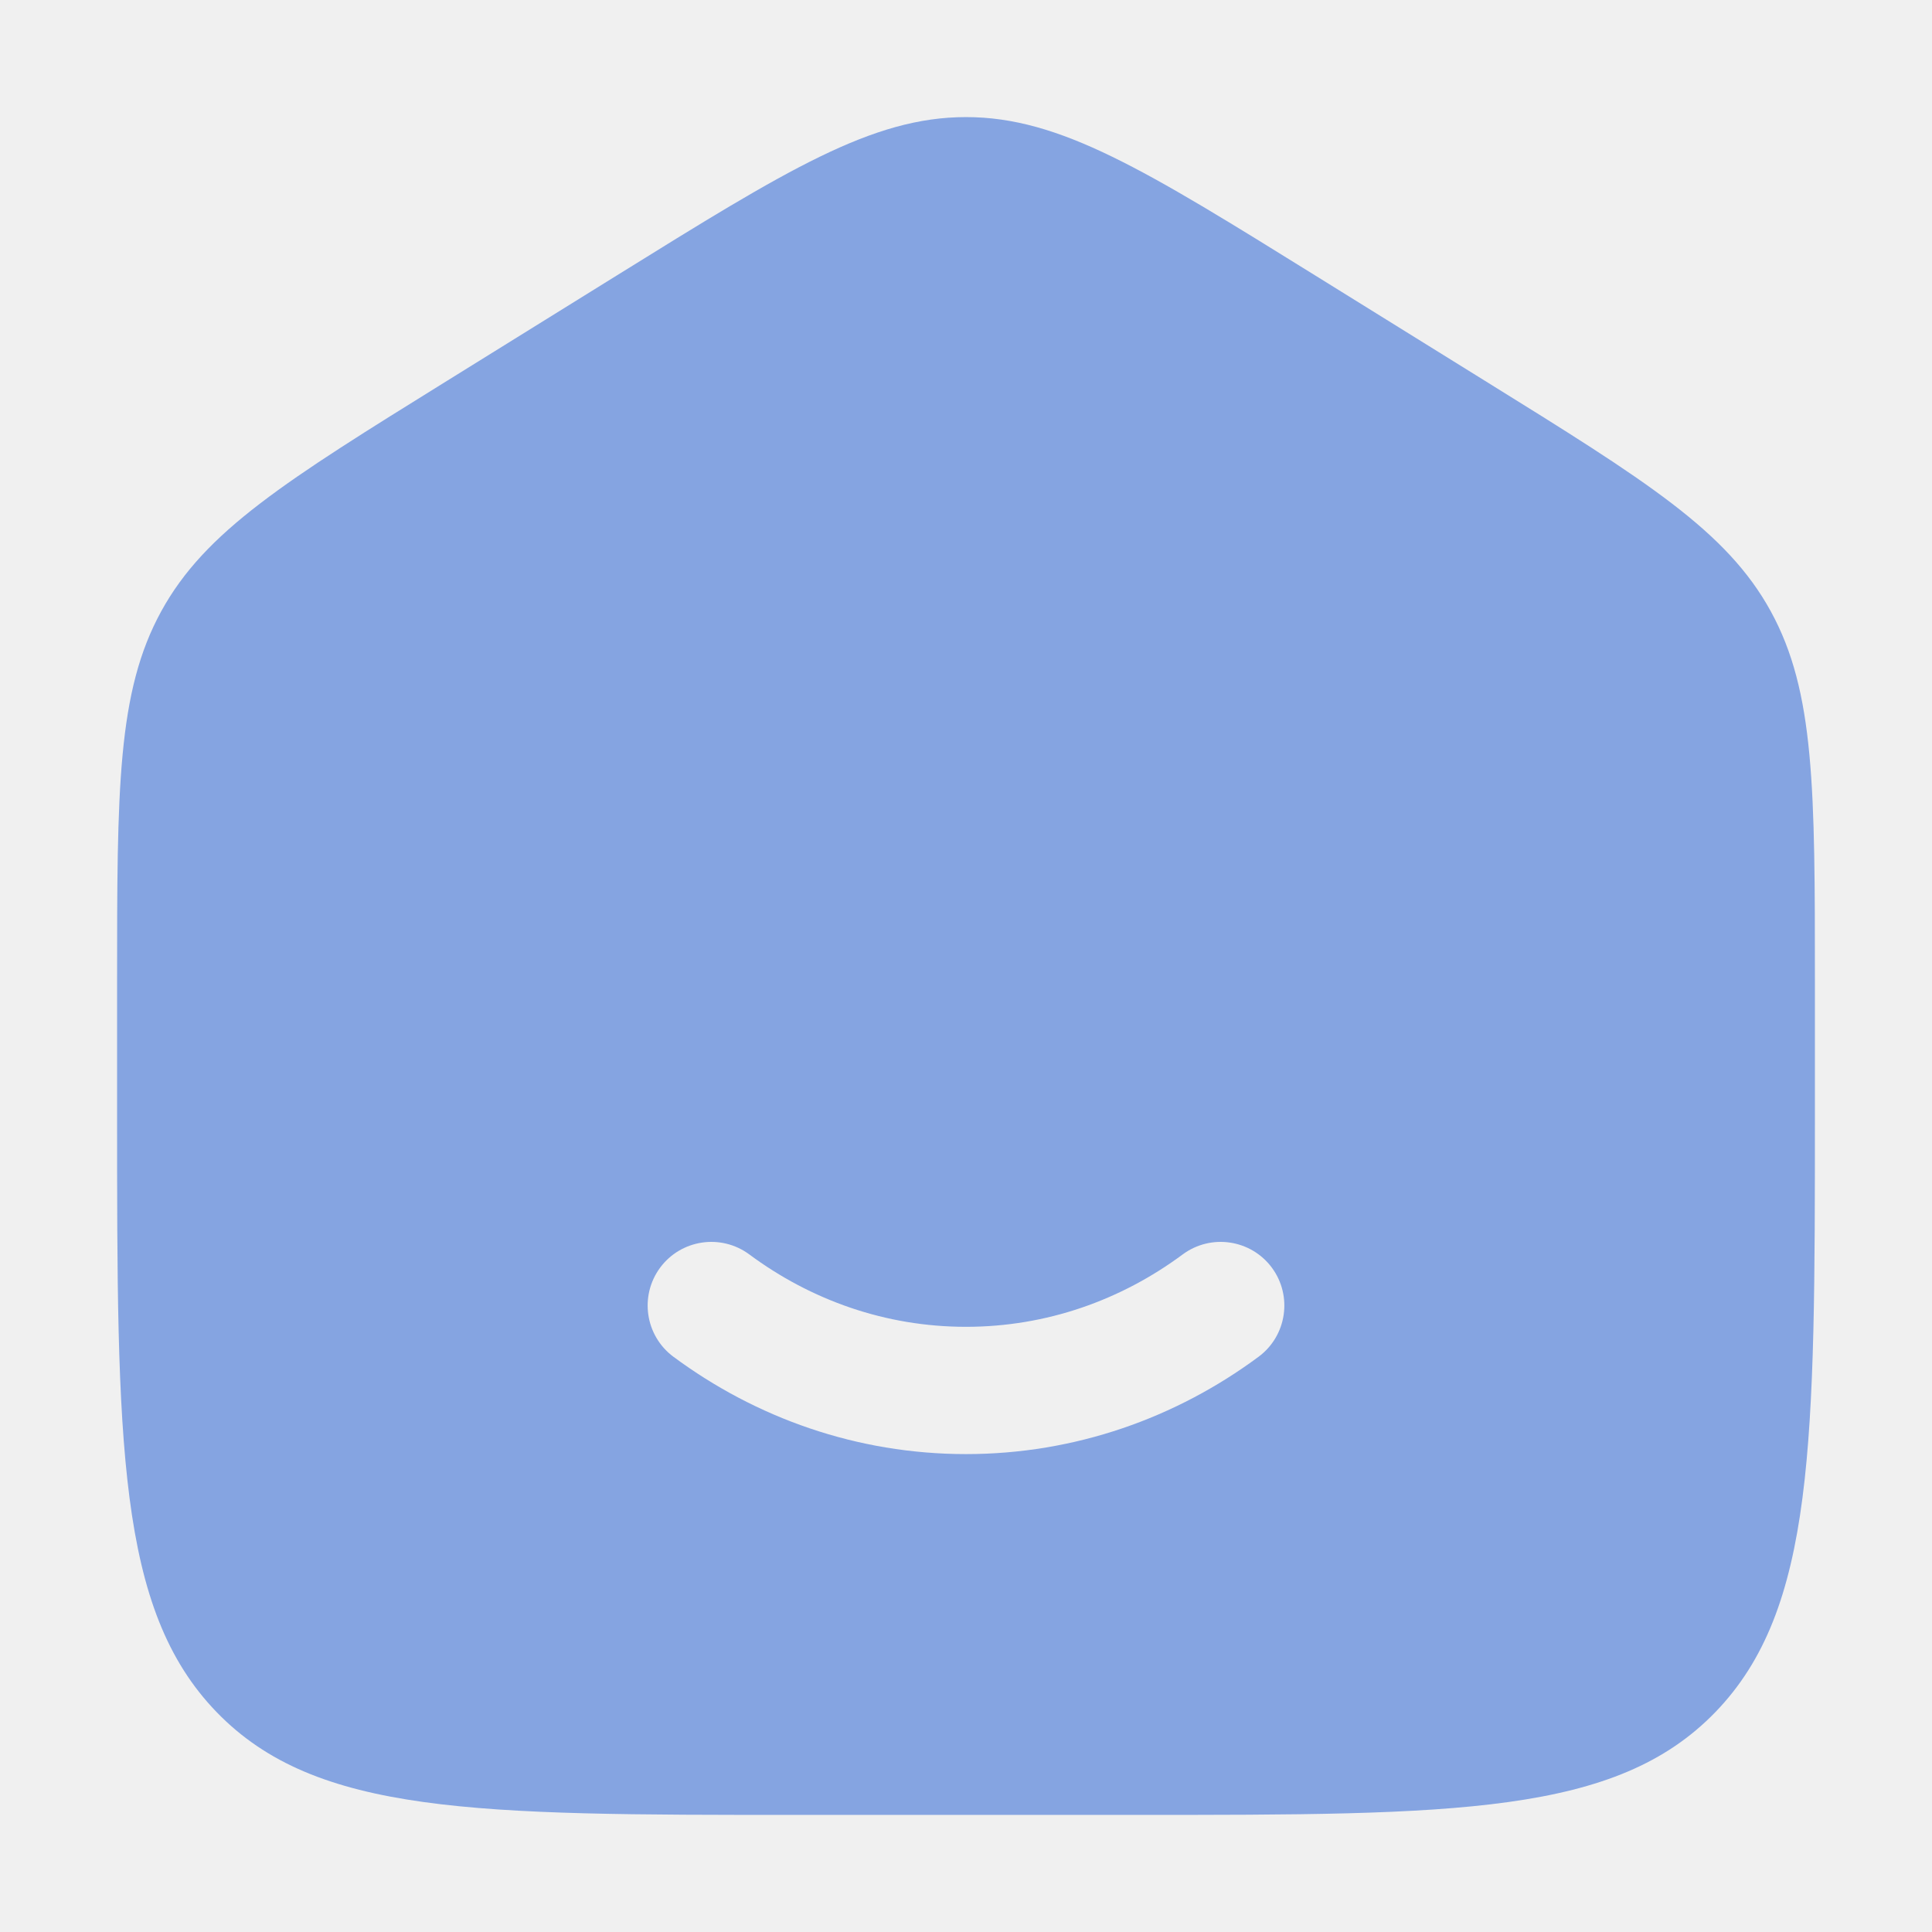
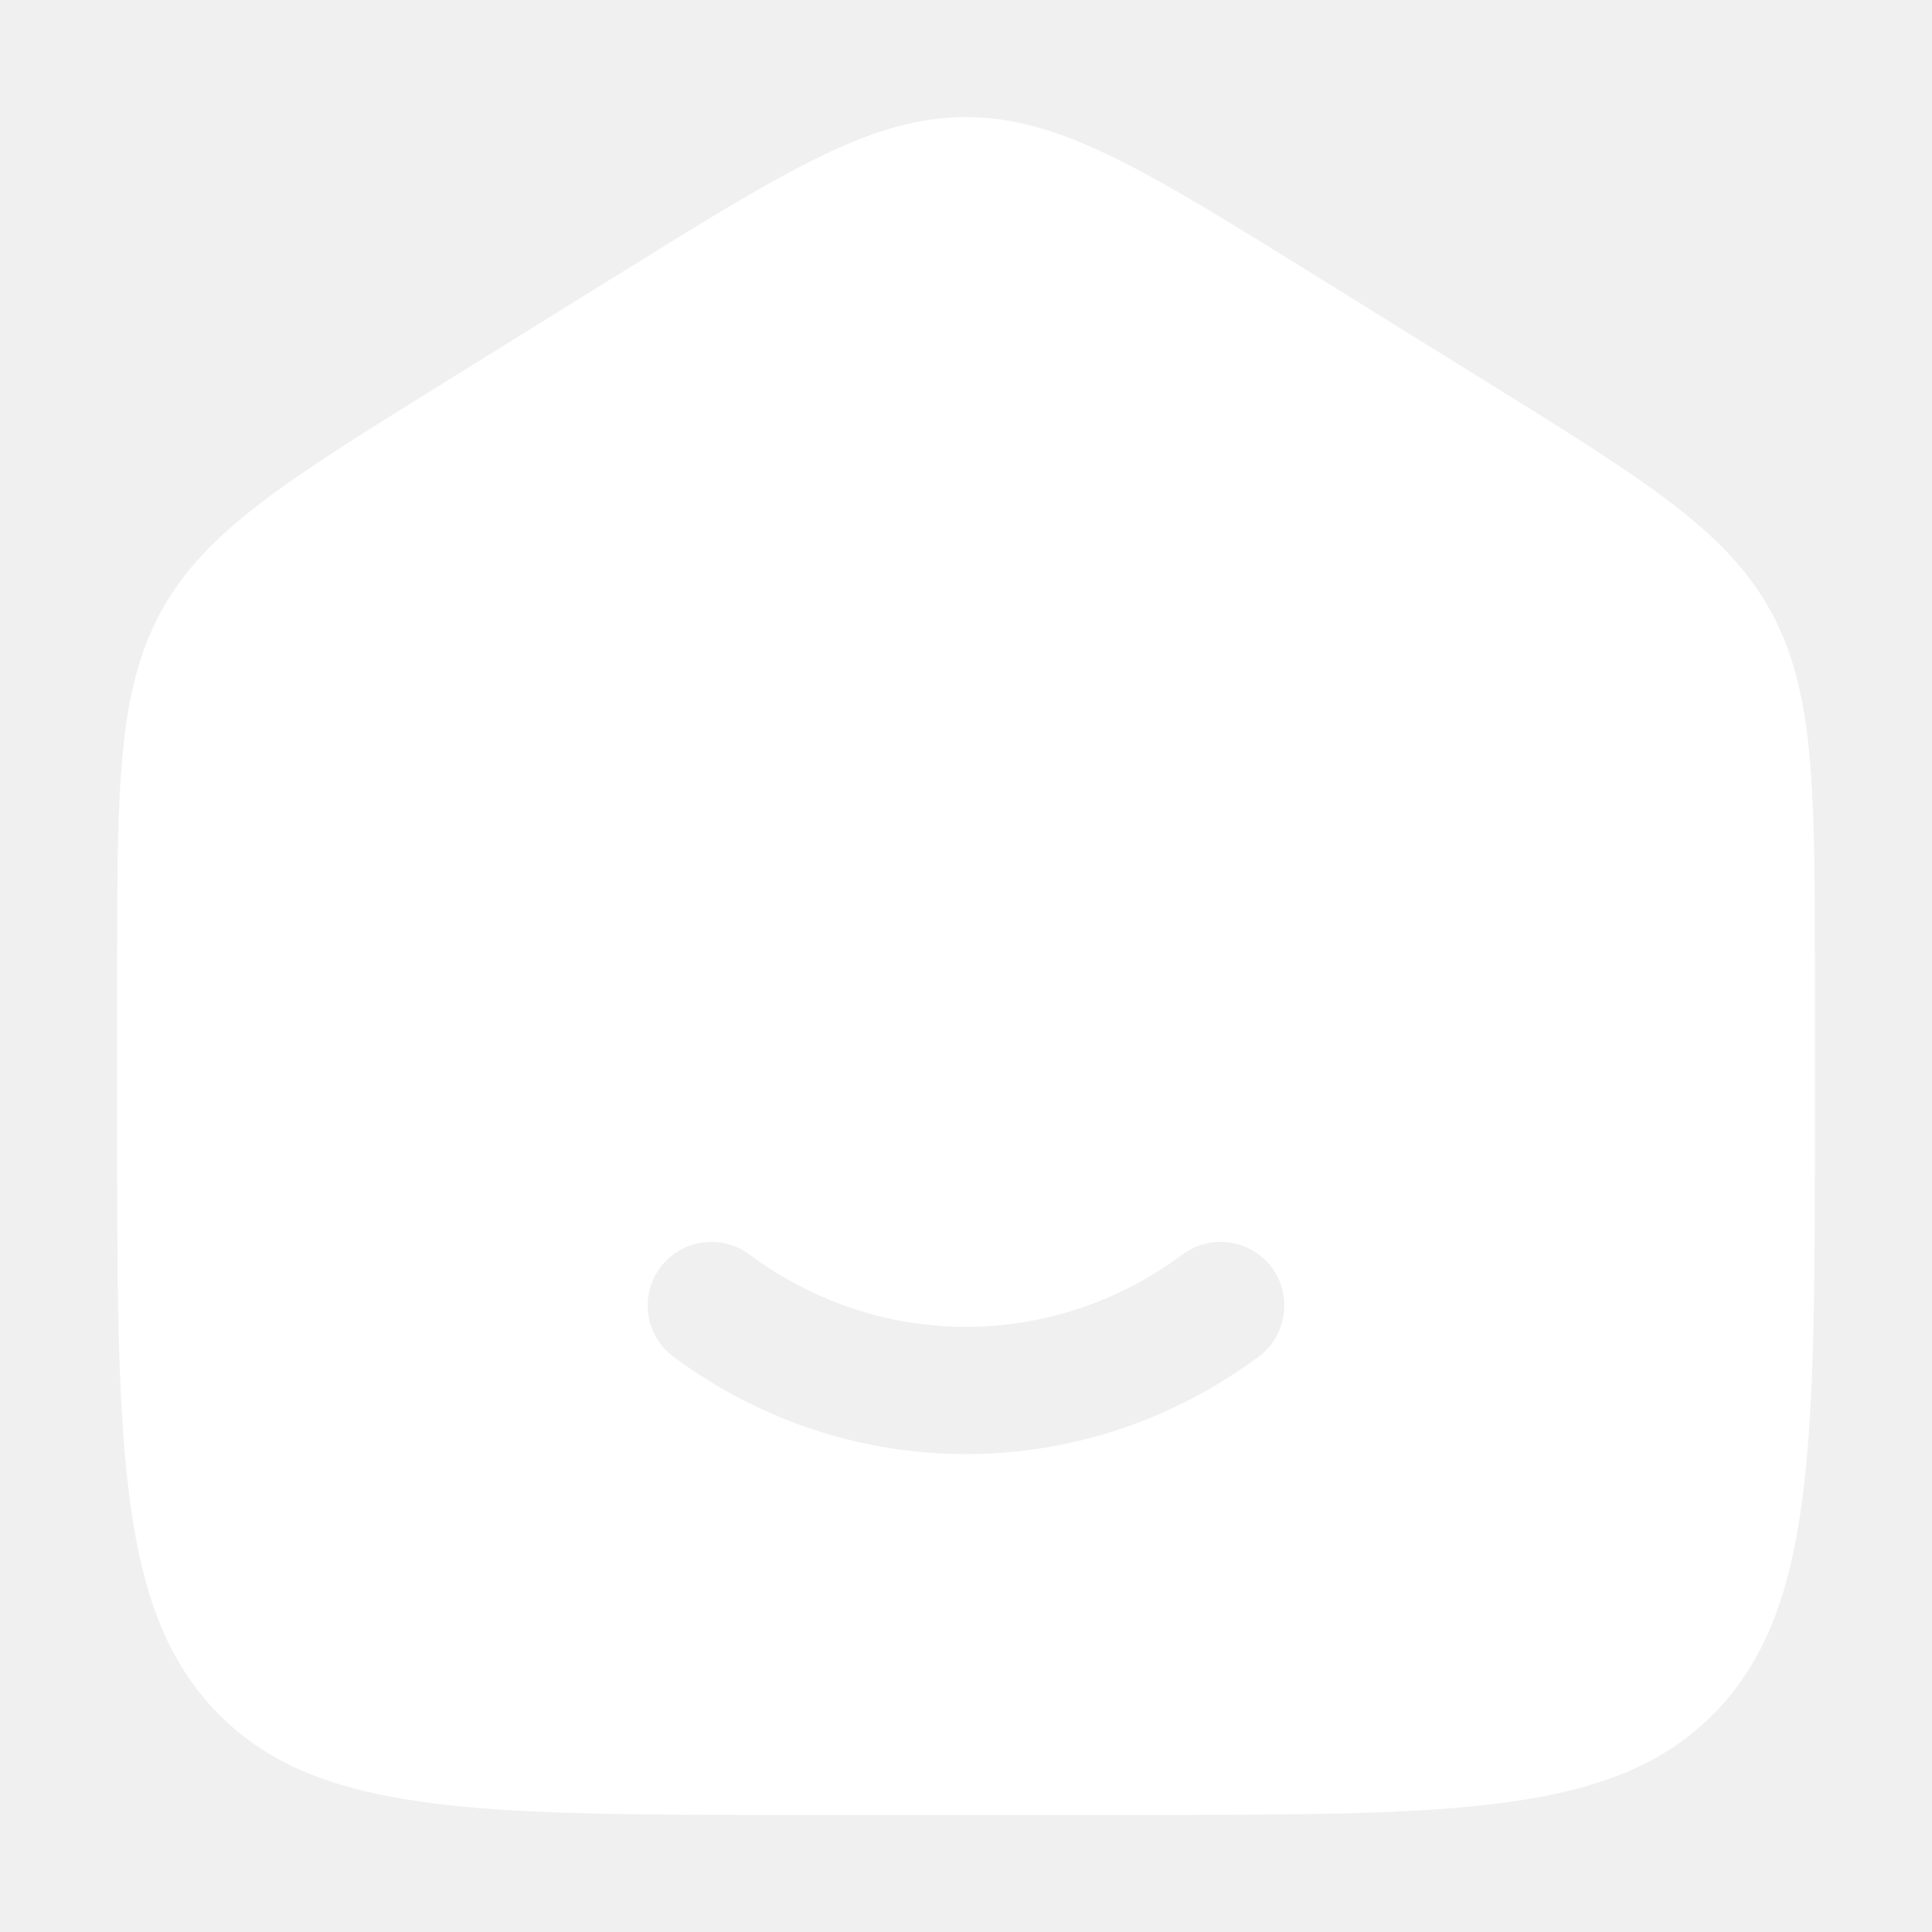
- <svg xmlns="http://www.w3.org/2000/svg" width="33" height="33" viewBox="0 0 33 33" fill="none">
-   <path fill-rule="evenodd" clip-rule="evenodd" d="M2.753 10.443C2 11.818 2 13.477 2 16.796V19.001C2 24.657 2 27.486 3.699 29.243C5.398 31 8.132 31 13.6 31H19.4C24.868 31 27.602 31 29.301 29.243C31 27.486 31 24.657 31 19.001V16.796C31 13.477 31 11.818 30.247 10.443C29.494 9.068 28.119 8.214 25.368 6.507L22.468 4.707C19.56 2.902 18.107 2 16.5 2C14.893 2 13.44 2.902 10.532 4.707L7.632 6.507C4.881 8.214 3.506 9.068 2.753 10.443ZM12.798 21.426C12.315 21.069 11.634 21.17 11.276 21.652C10.919 22.135 11.02 22.816 11.502 23.174C12.912 24.219 14.637 24.837 16.5 24.837C18.363 24.837 20.088 24.219 21.498 23.174C21.98 22.816 22.081 22.135 21.724 21.652C21.366 21.17 20.685 21.069 20.202 21.426C19.146 22.209 17.872 22.663 16.5 22.663C15.128 22.663 13.854 22.209 12.798 21.426Z" fill="#85A4E1" />
+ <svg xmlns="http://www.w3.org/2000/svg" width="33" height="33" viewBox="0 0 33 33" fill="#ffffff">
+   <path fill-rule="evenodd" clip-rule="evenodd" d="M2.753 10.443C2 11.818 2 13.477 2 16.796V19.001C2 24.657 2 27.486 3.699 29.243C5.398 31 8.132 31 13.6 31H19.4C24.868 31 27.602 31 29.301 29.243C31 27.486 31 24.657 31 19.001V16.796C31 13.477 31 11.818 30.247 10.443C29.494 9.068 28.119 8.214 25.368 6.507L22.468 4.707C19.56 2.902 18.107 2 16.5 2C14.893 2 13.44 2.902 10.532 4.707L7.632 6.507C4.881 8.214 3.506 9.068 2.753 10.443ZM12.798 21.426C12.315 21.069 11.634 21.17 11.276 21.652C10.919 22.135 11.02 22.816 11.502 23.174C12.912 24.219 14.637 24.837 16.5 24.837C18.363 24.837 20.088 24.219 21.498 23.174C21.98 22.816 22.081 22.135 21.724 21.652C21.366 21.17 20.685 21.069 20.202 21.426C19.146 22.209 17.872 22.663 16.5 22.663C15.128 22.663 13.854 22.209 12.798 21.426Z" fill="#ffffff" />
</svg>
